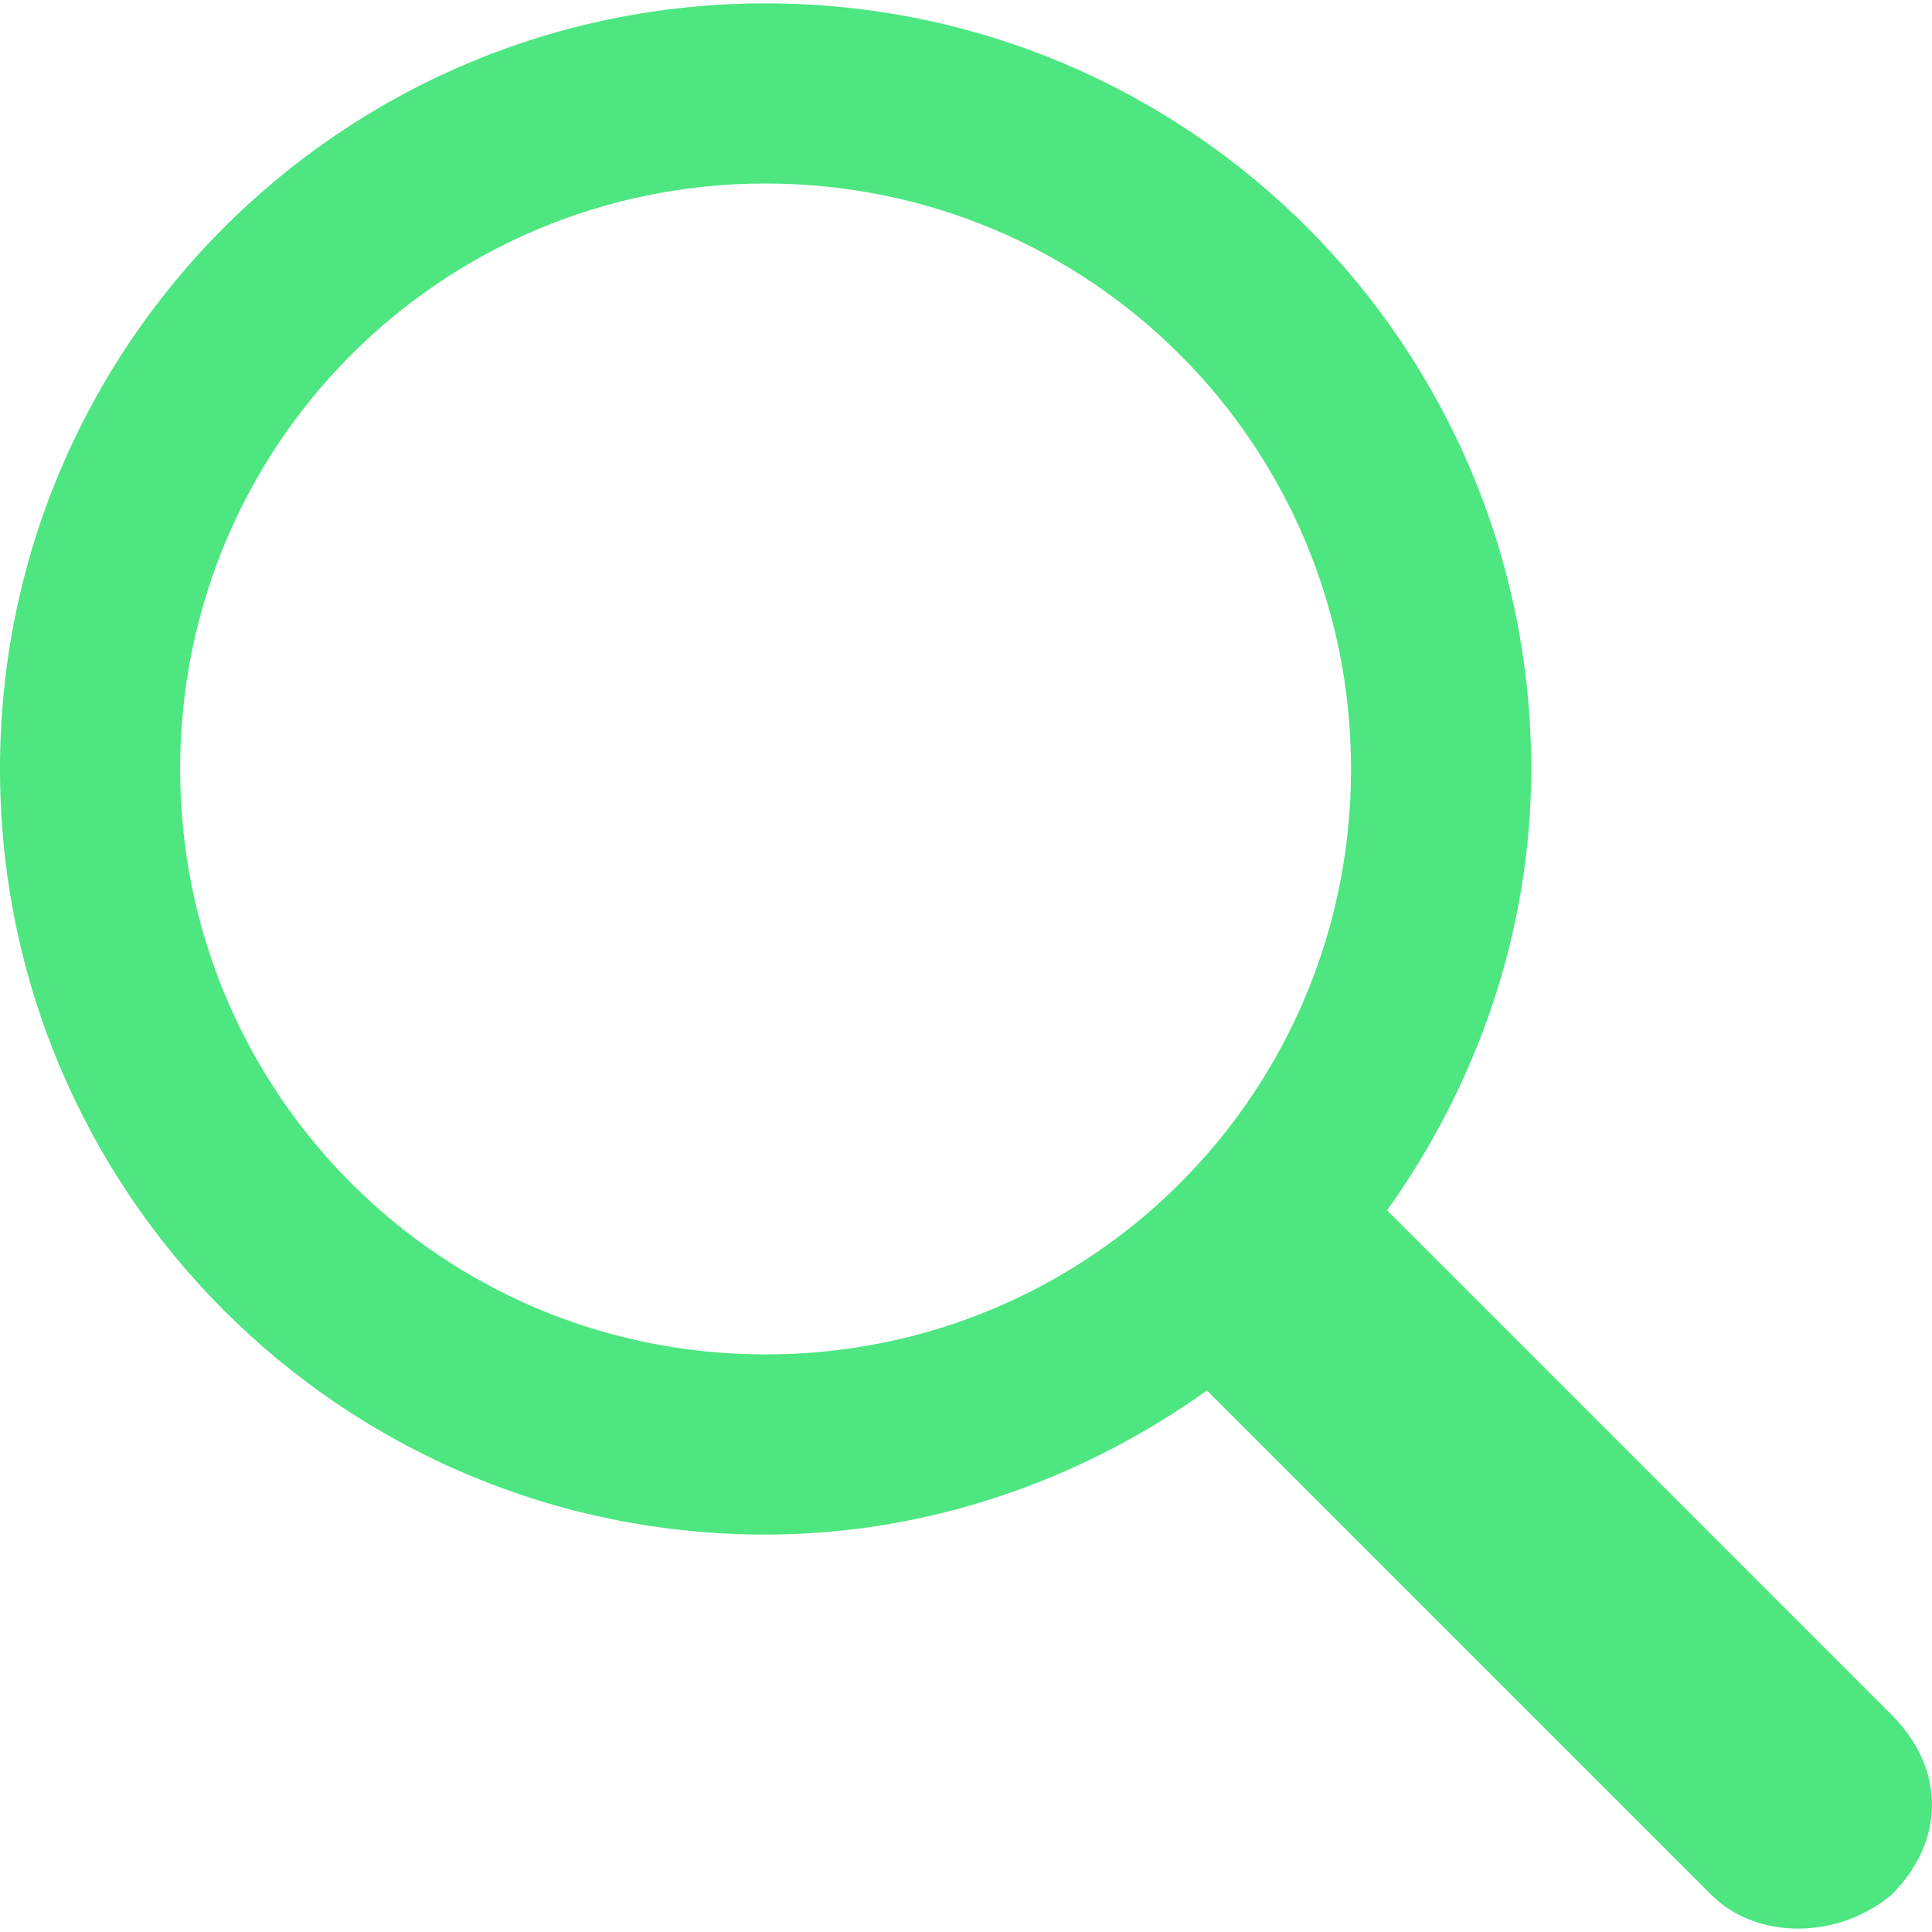
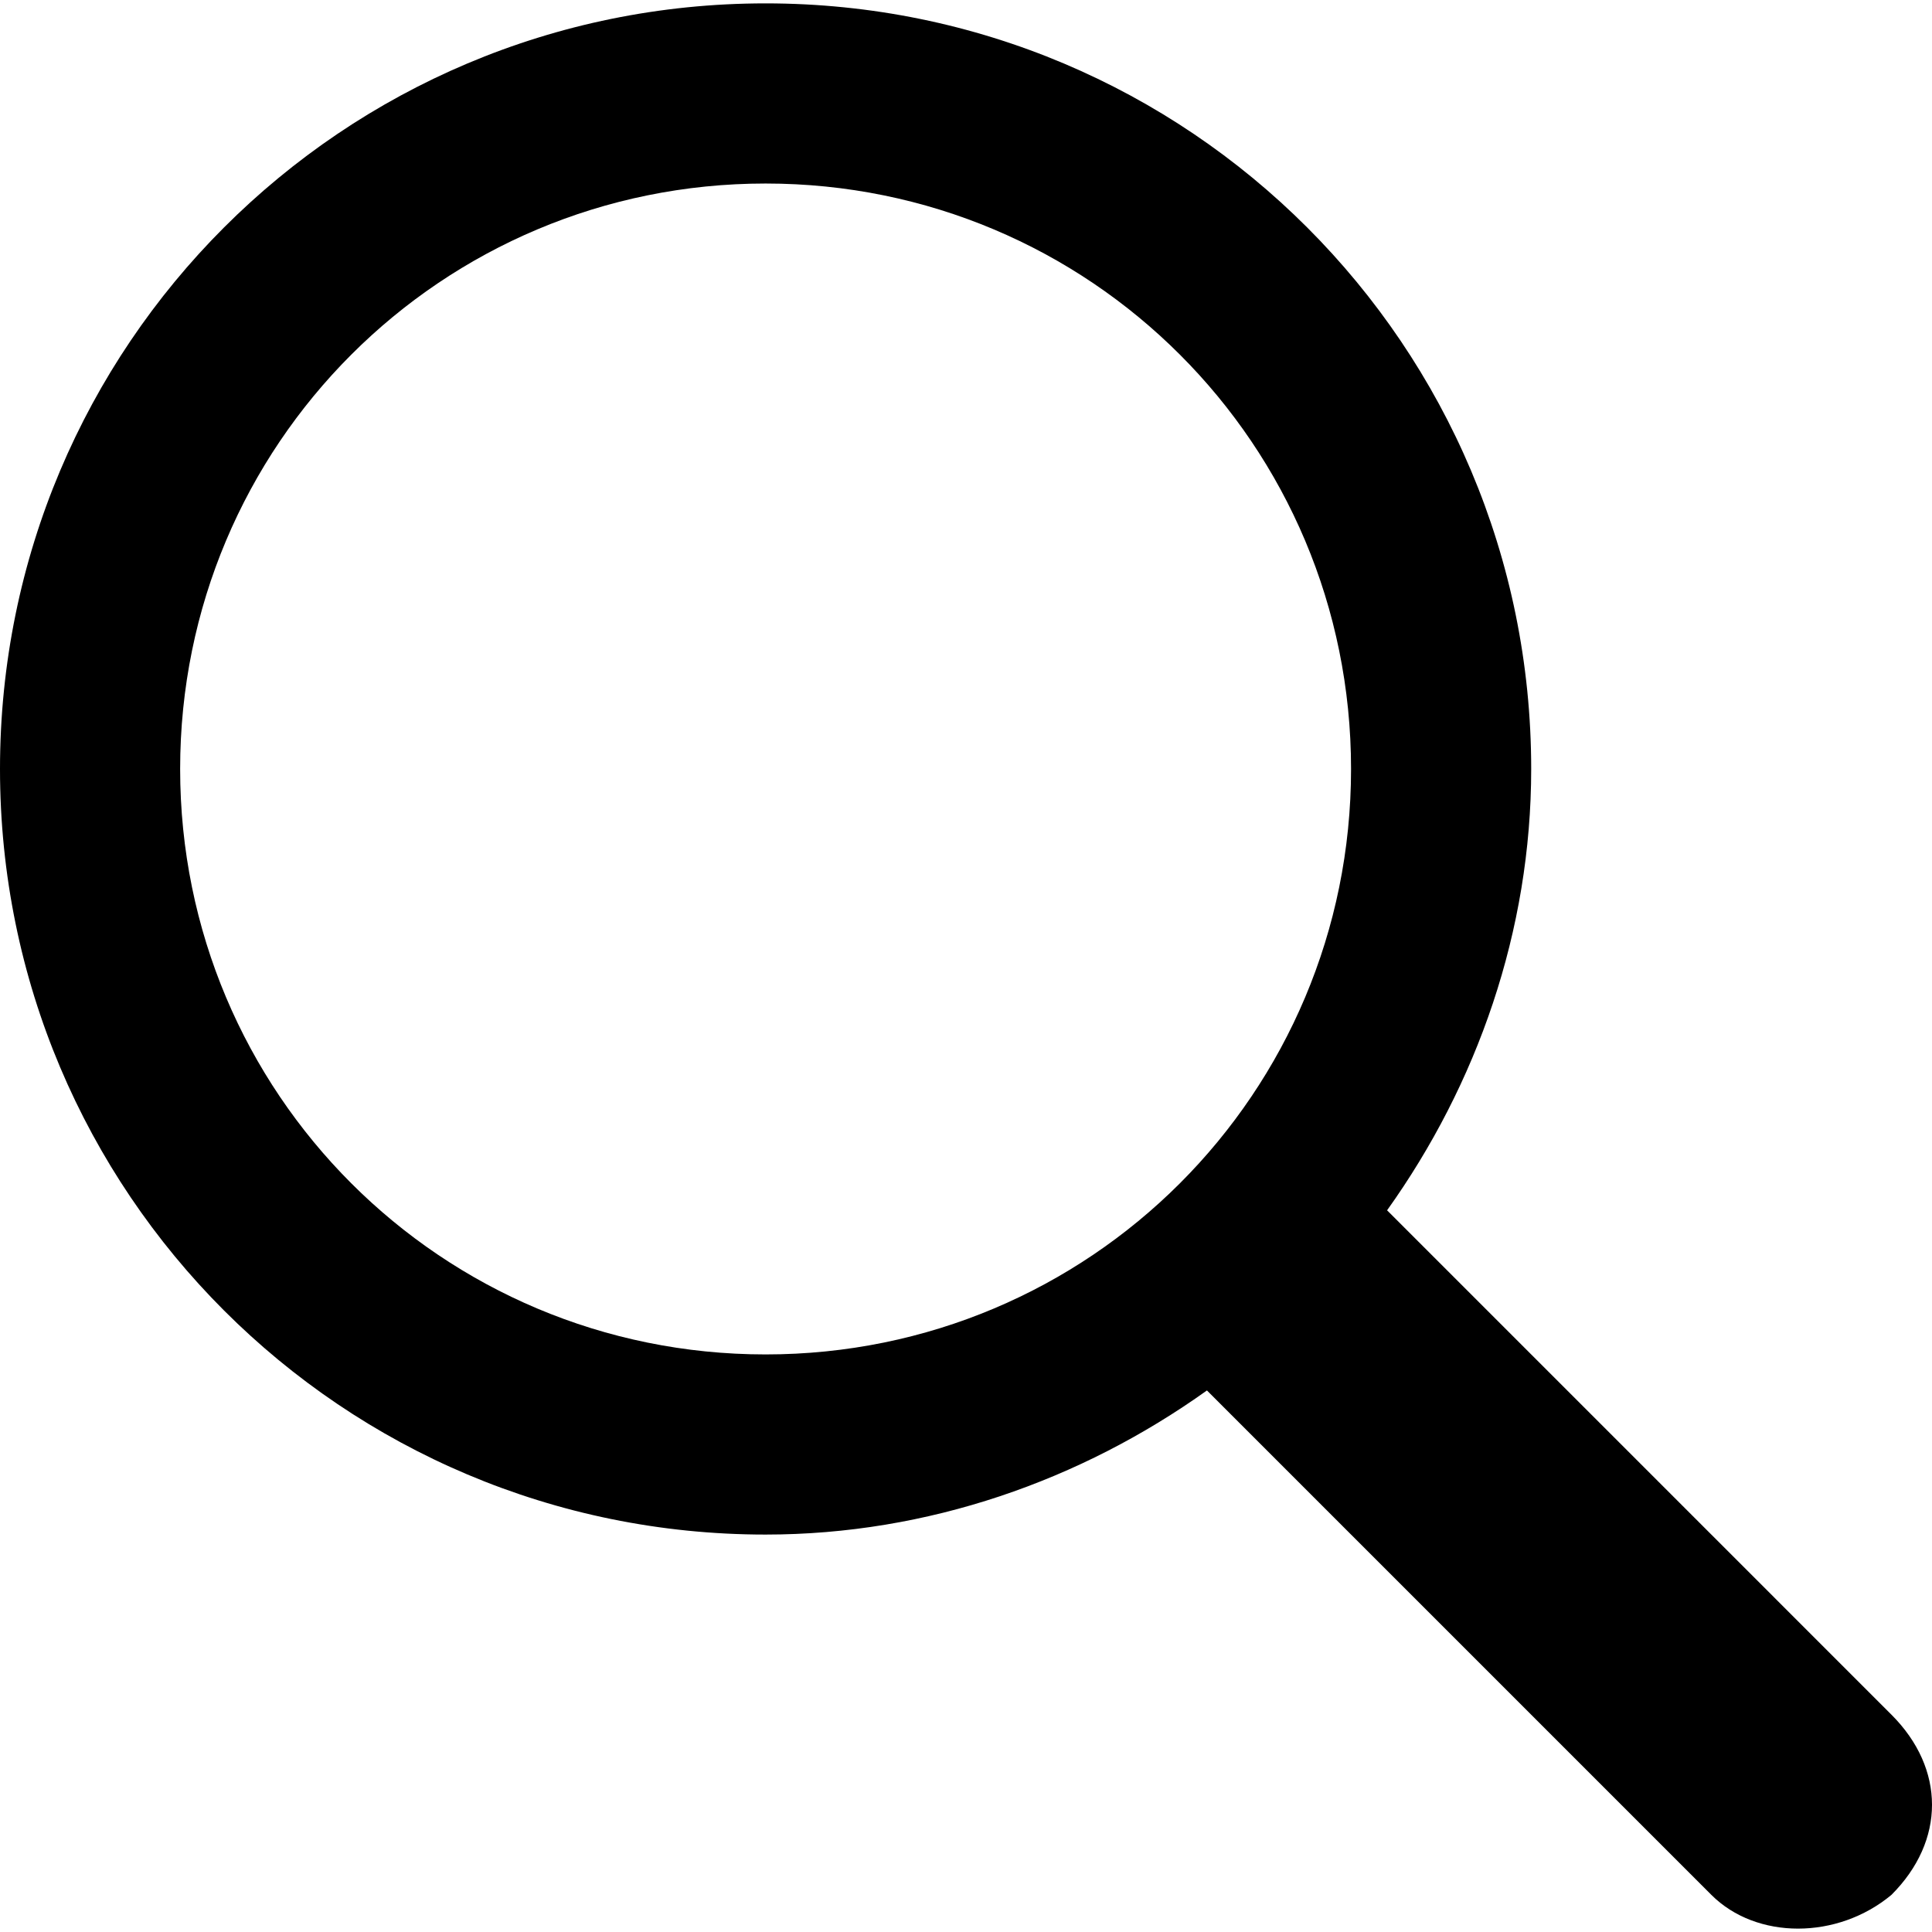
<svg xmlns="http://www.w3.org/2000/svg" version="1.1" id="Capa_1" x="0px" y="0px" width="512px" height="512px" viewBox="0 0 410.23 410.23" style="enable-background:new 0 0 410.23 410.23;" xml:space="preserve">
  <g>
    <g>
-       <path d="M401.625,364.092l-107.1-107.1c19.125-26.775,30.6-59.288,30.6-93.713c0-89.888-72.675-162.562-162.562-162.562   S0,73.392,0,163.279s72.675,162.562,162.562,162.562c34.425,0,66.938-11.475,93.713-30.6l107.1,107.1   c9.562,9.562,26.775,9.562,38.25,0l0,0C413.1,390.867,413.1,375.566,401.625,364.092z M162.562,287.592   c-68.85,0-124.312-55.463-124.312-124.312c0-68.85,55.462-124.312,124.312-124.312c68.85,0,124.312,55.462,124.312,124.312   C286.875,232.129,231.412,287.592,162.562,287.592z" data-original="#000000" class="active-path" data-old_color="#4de680" fill="#4de680" />
+       <path d="M401.625,364.092l-107.1-107.1c19.125-26.775,30.6-59.288,30.6-93.713c0-89.888-72.675-162.562-162.562-162.562   S0,73.392,0,163.279s72.675,162.562,162.562,162.562c34.425,0,66.938-11.475,93.713-30.6l107.1,107.1   c9.562,9.562,26.775,9.562,38.25,0l0,0C413.1,390.867,413.1,375.566,401.625,364.092z M162.562,287.592   c-68.85,0-124.312-55.463-124.312-124.312c0-68.85,55.462-124.312,124.312-124.312c68.85,0,124.312,55.462,124.312,124.312   C286.875,232.129,231.412,287.592,162.562,287.592z" data-original="#000000" class="active-path" data-old_color="#000000" fill="#000000" />
    </g>
  </g>
</svg>
